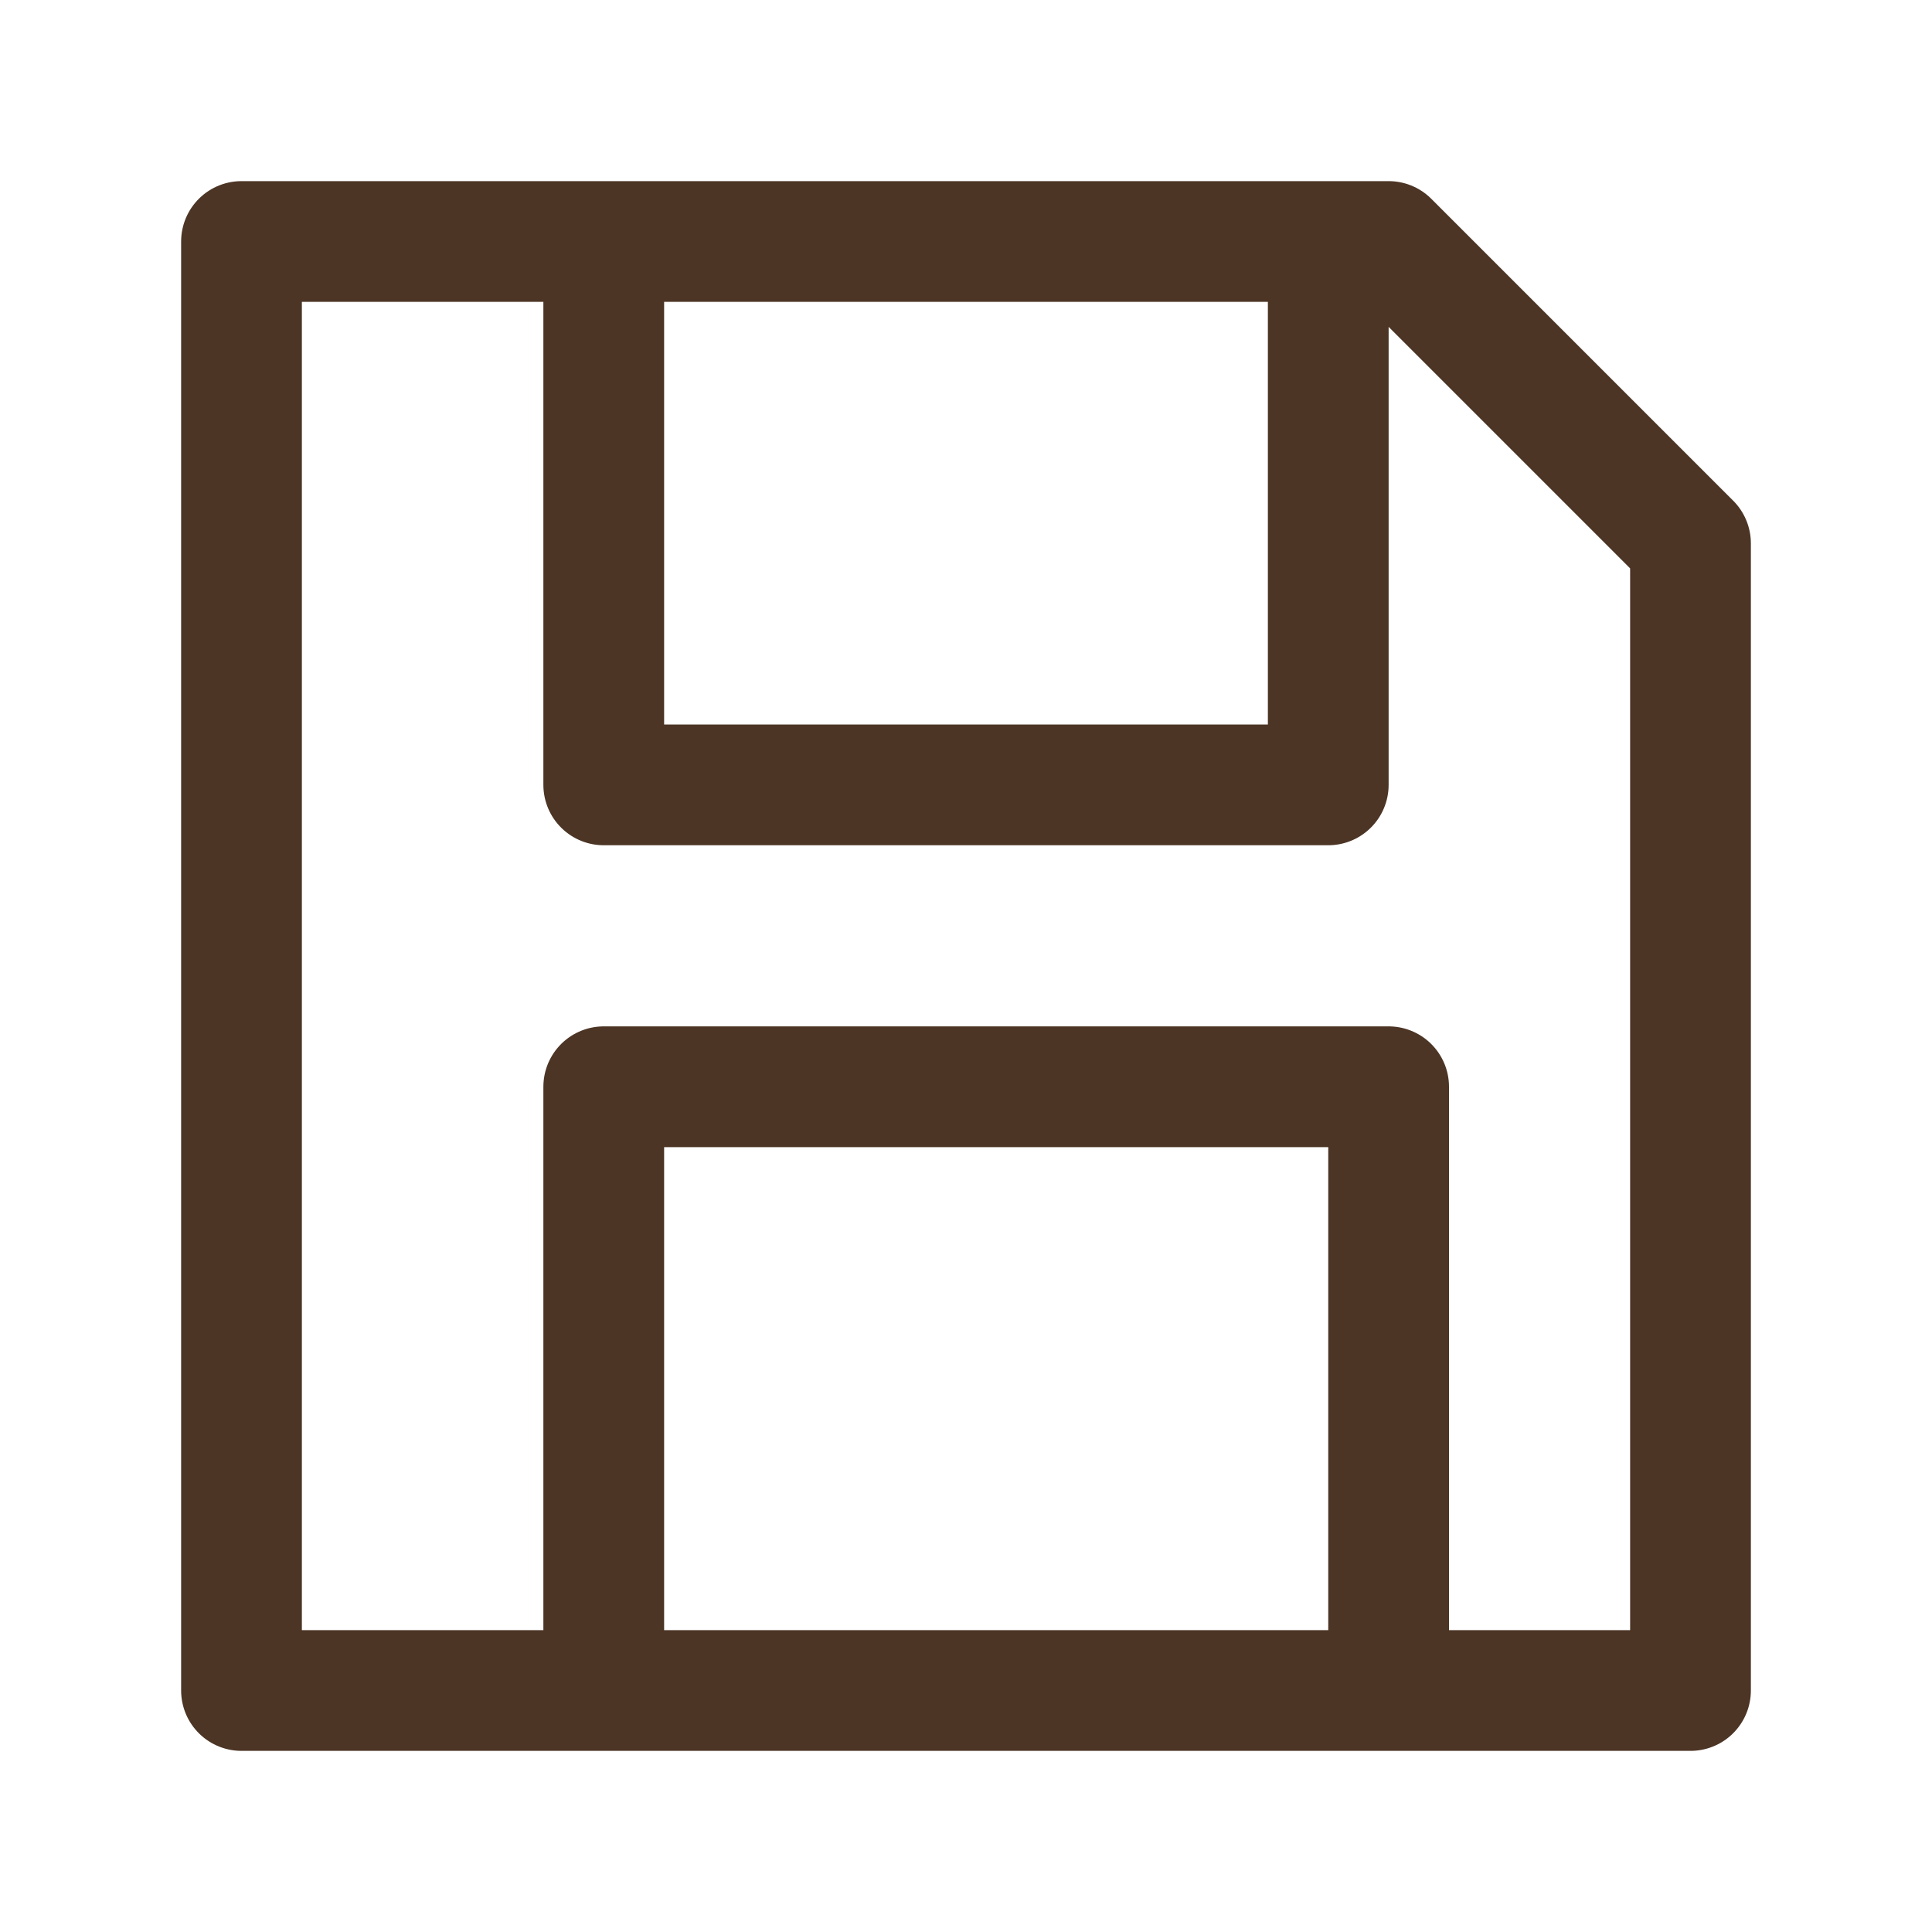
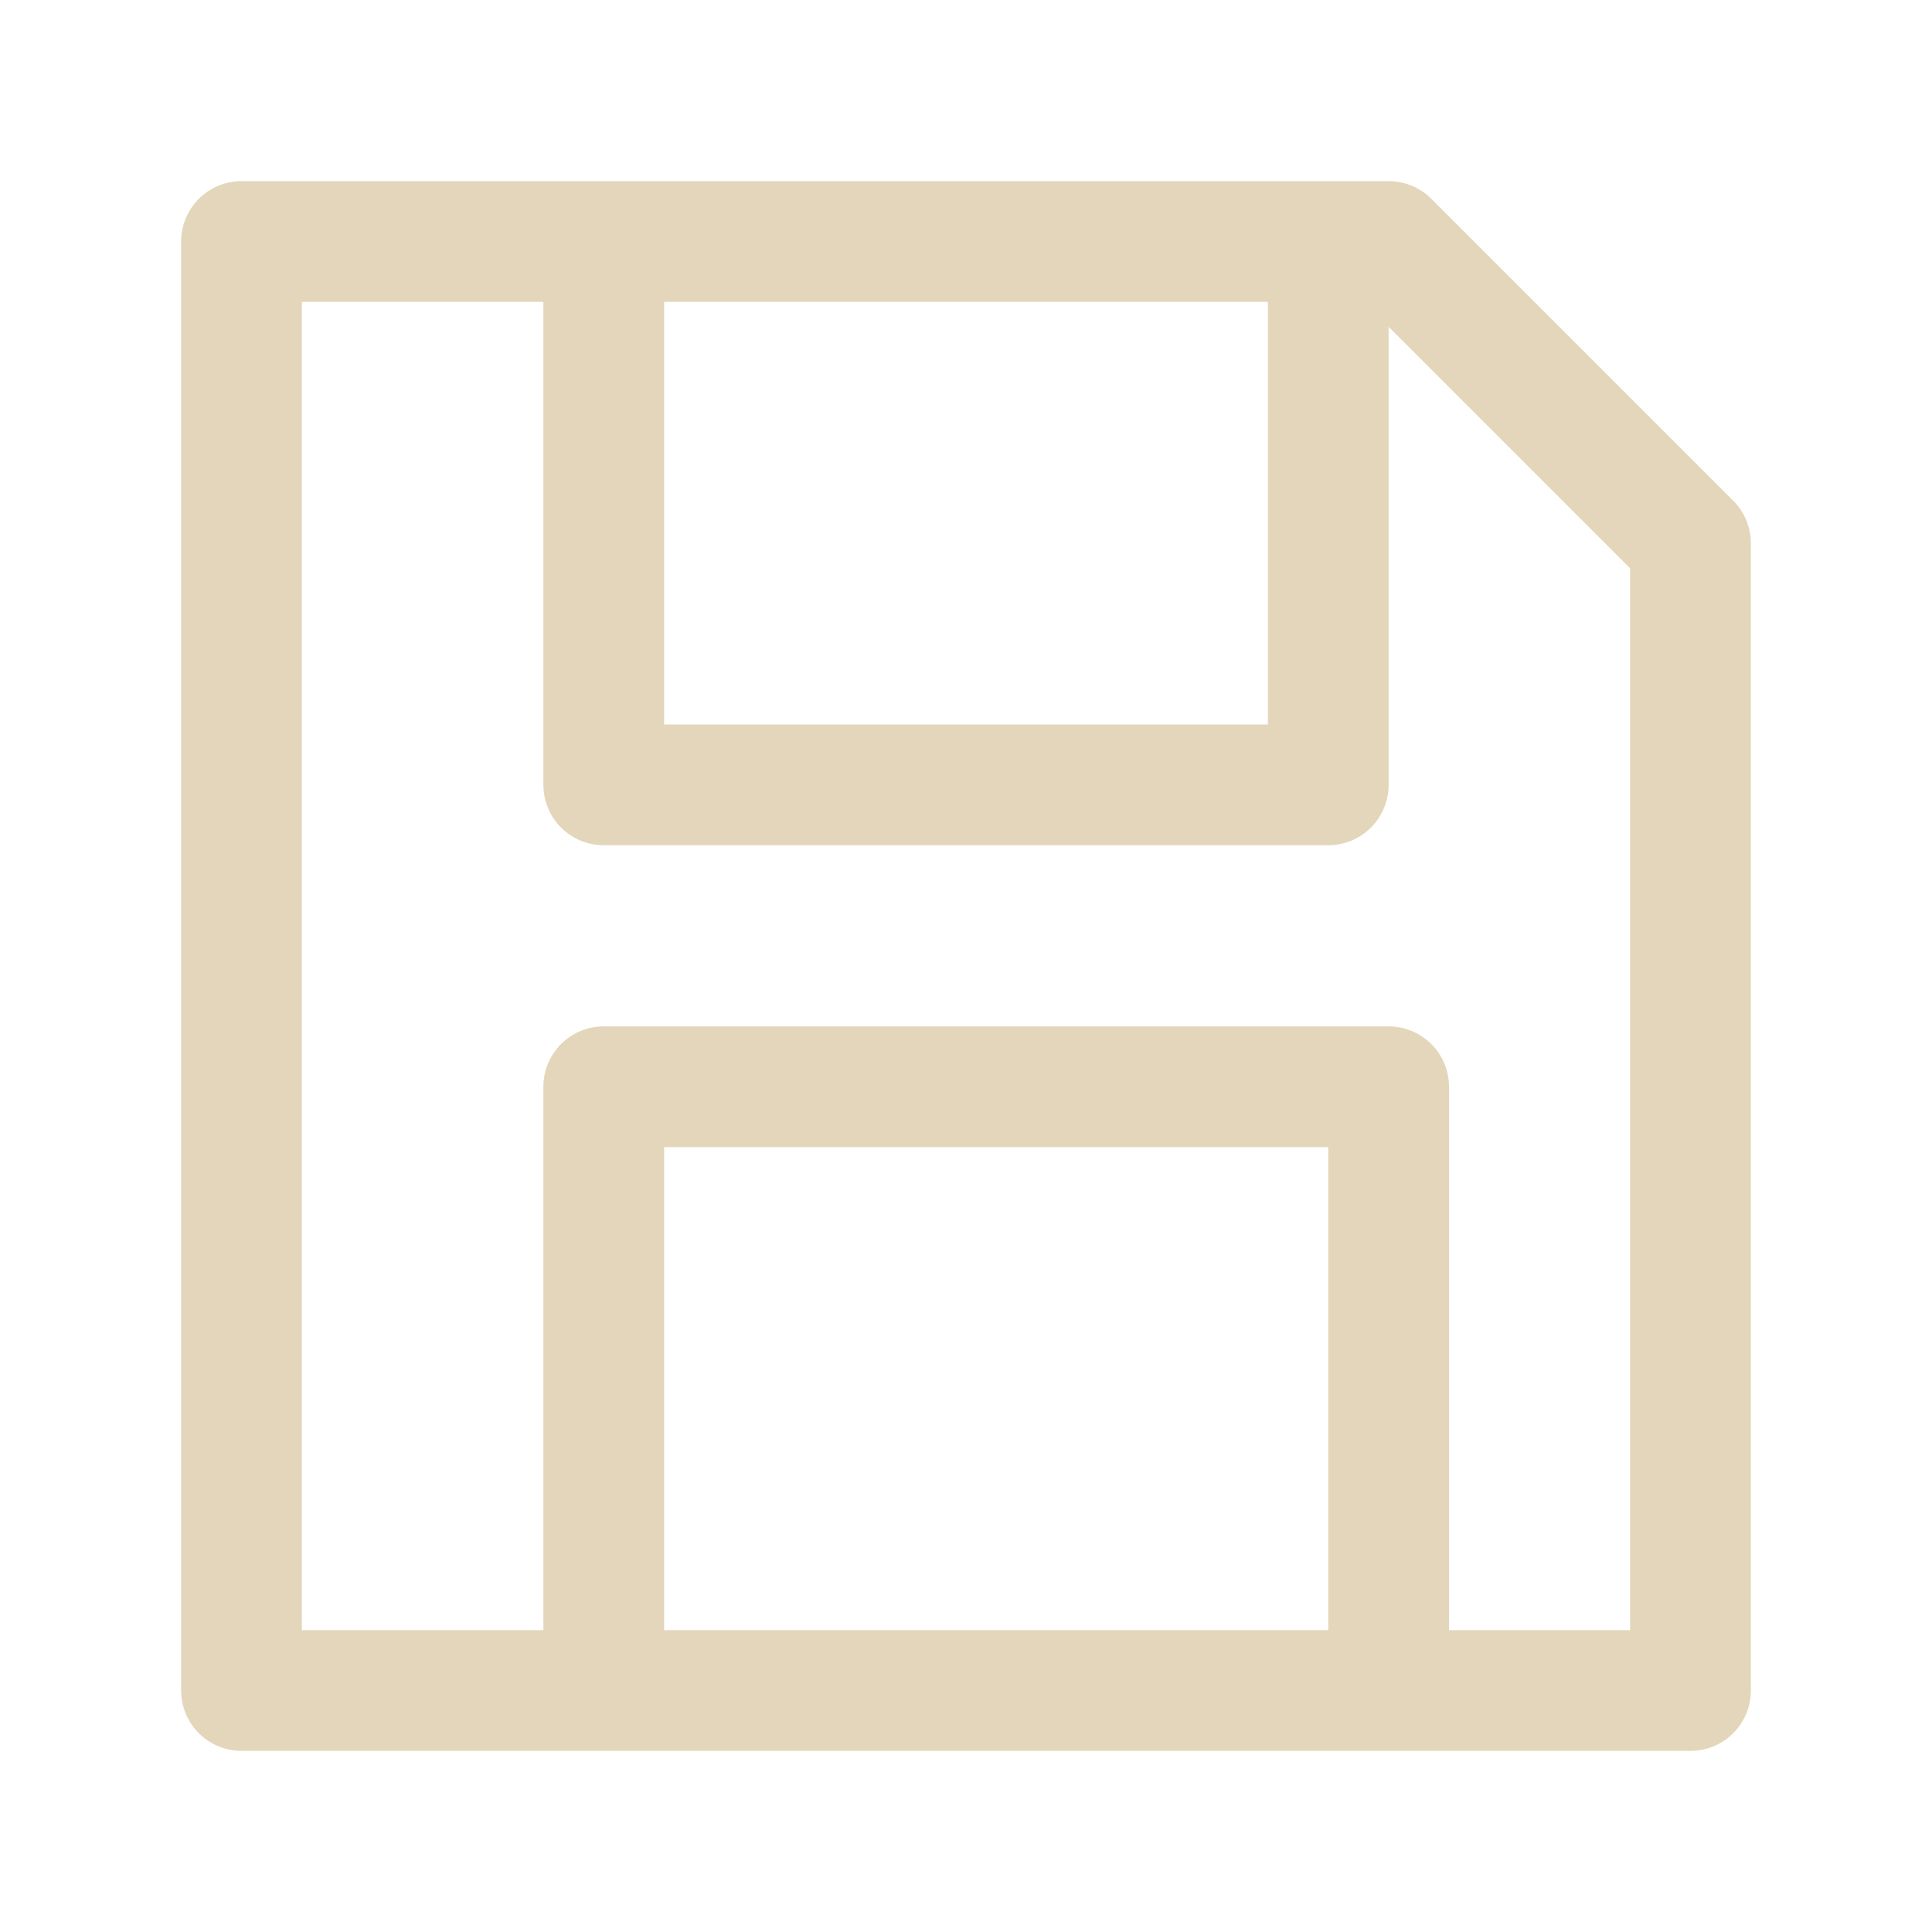
<svg xmlns="http://www.w3.org/2000/svg" width="32" height="32" viewBox="0 0 32 32">
-   <g fill="none" stroke="#4c3525" stroke-width="2" stroke-linecap="round" stroke-linejoin="round">
+   <g fill="none" stroke="#e3d6bb" stroke-width="2" stroke-linecap="round" stroke-linejoin="round">
    <path d="M6 4h17l5 5v19H4V4h2M10 4v9h12V4M10 28V18h13v10" />
  </g>
</svg>
